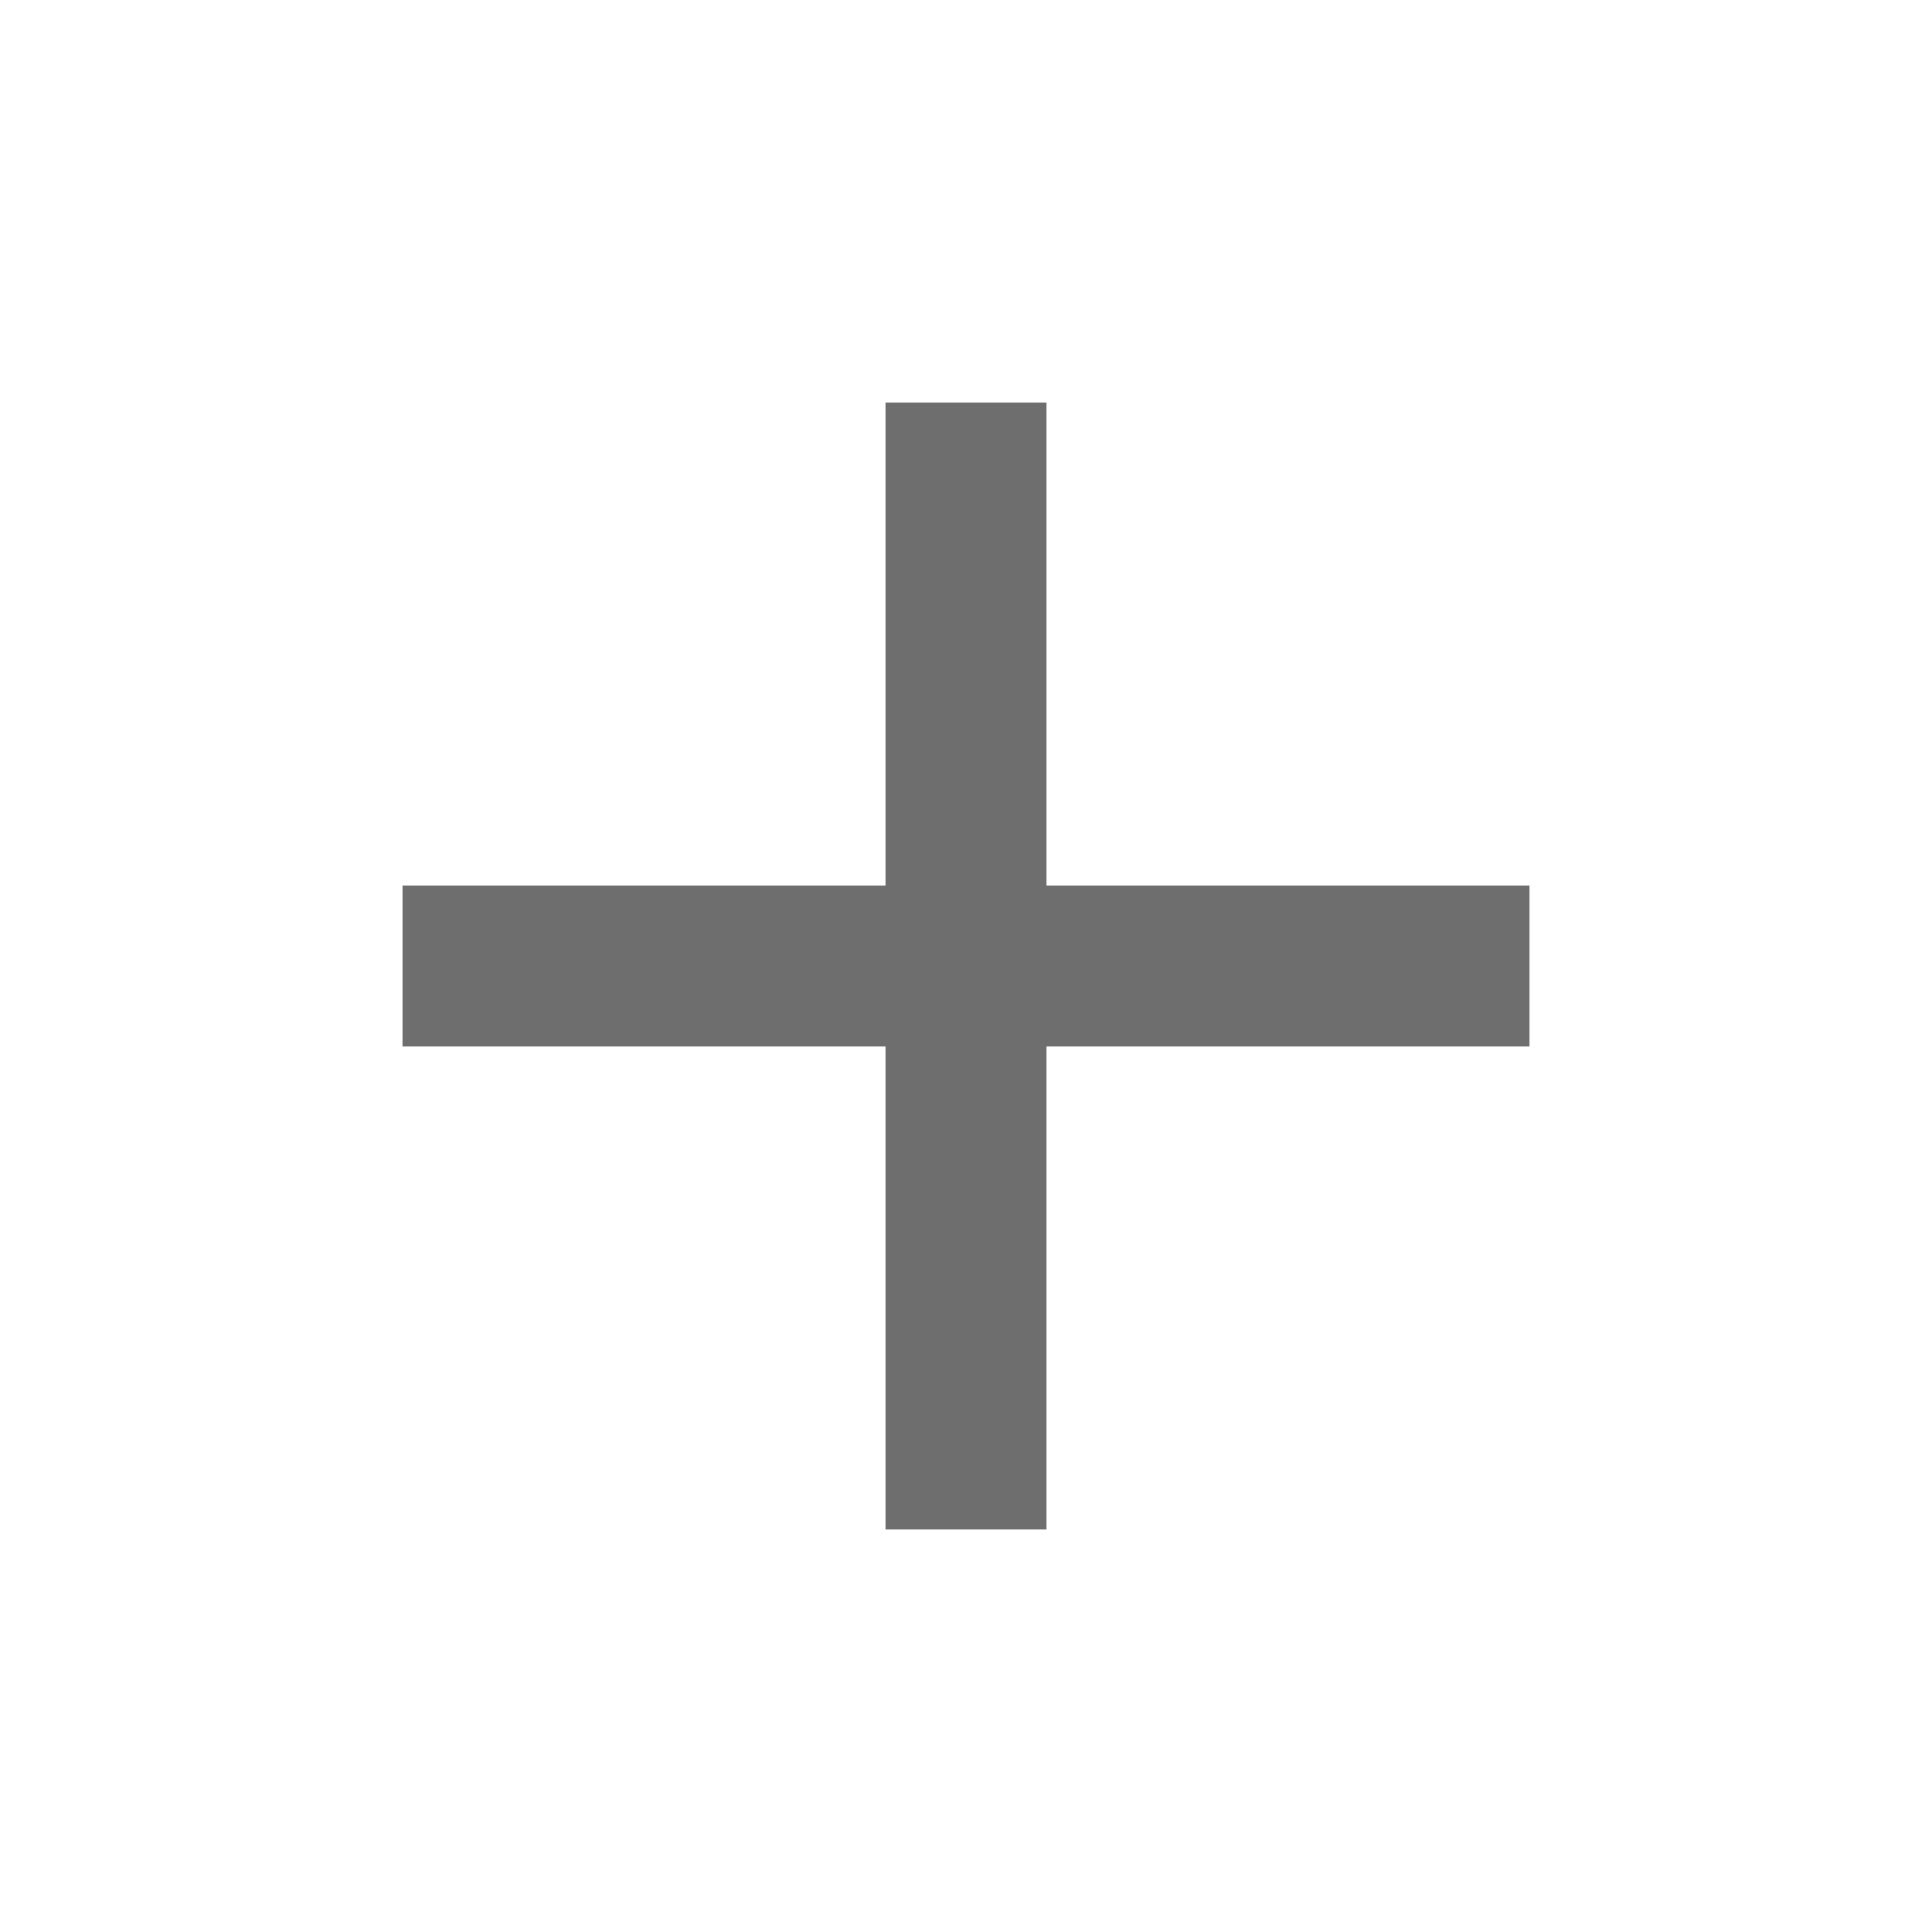
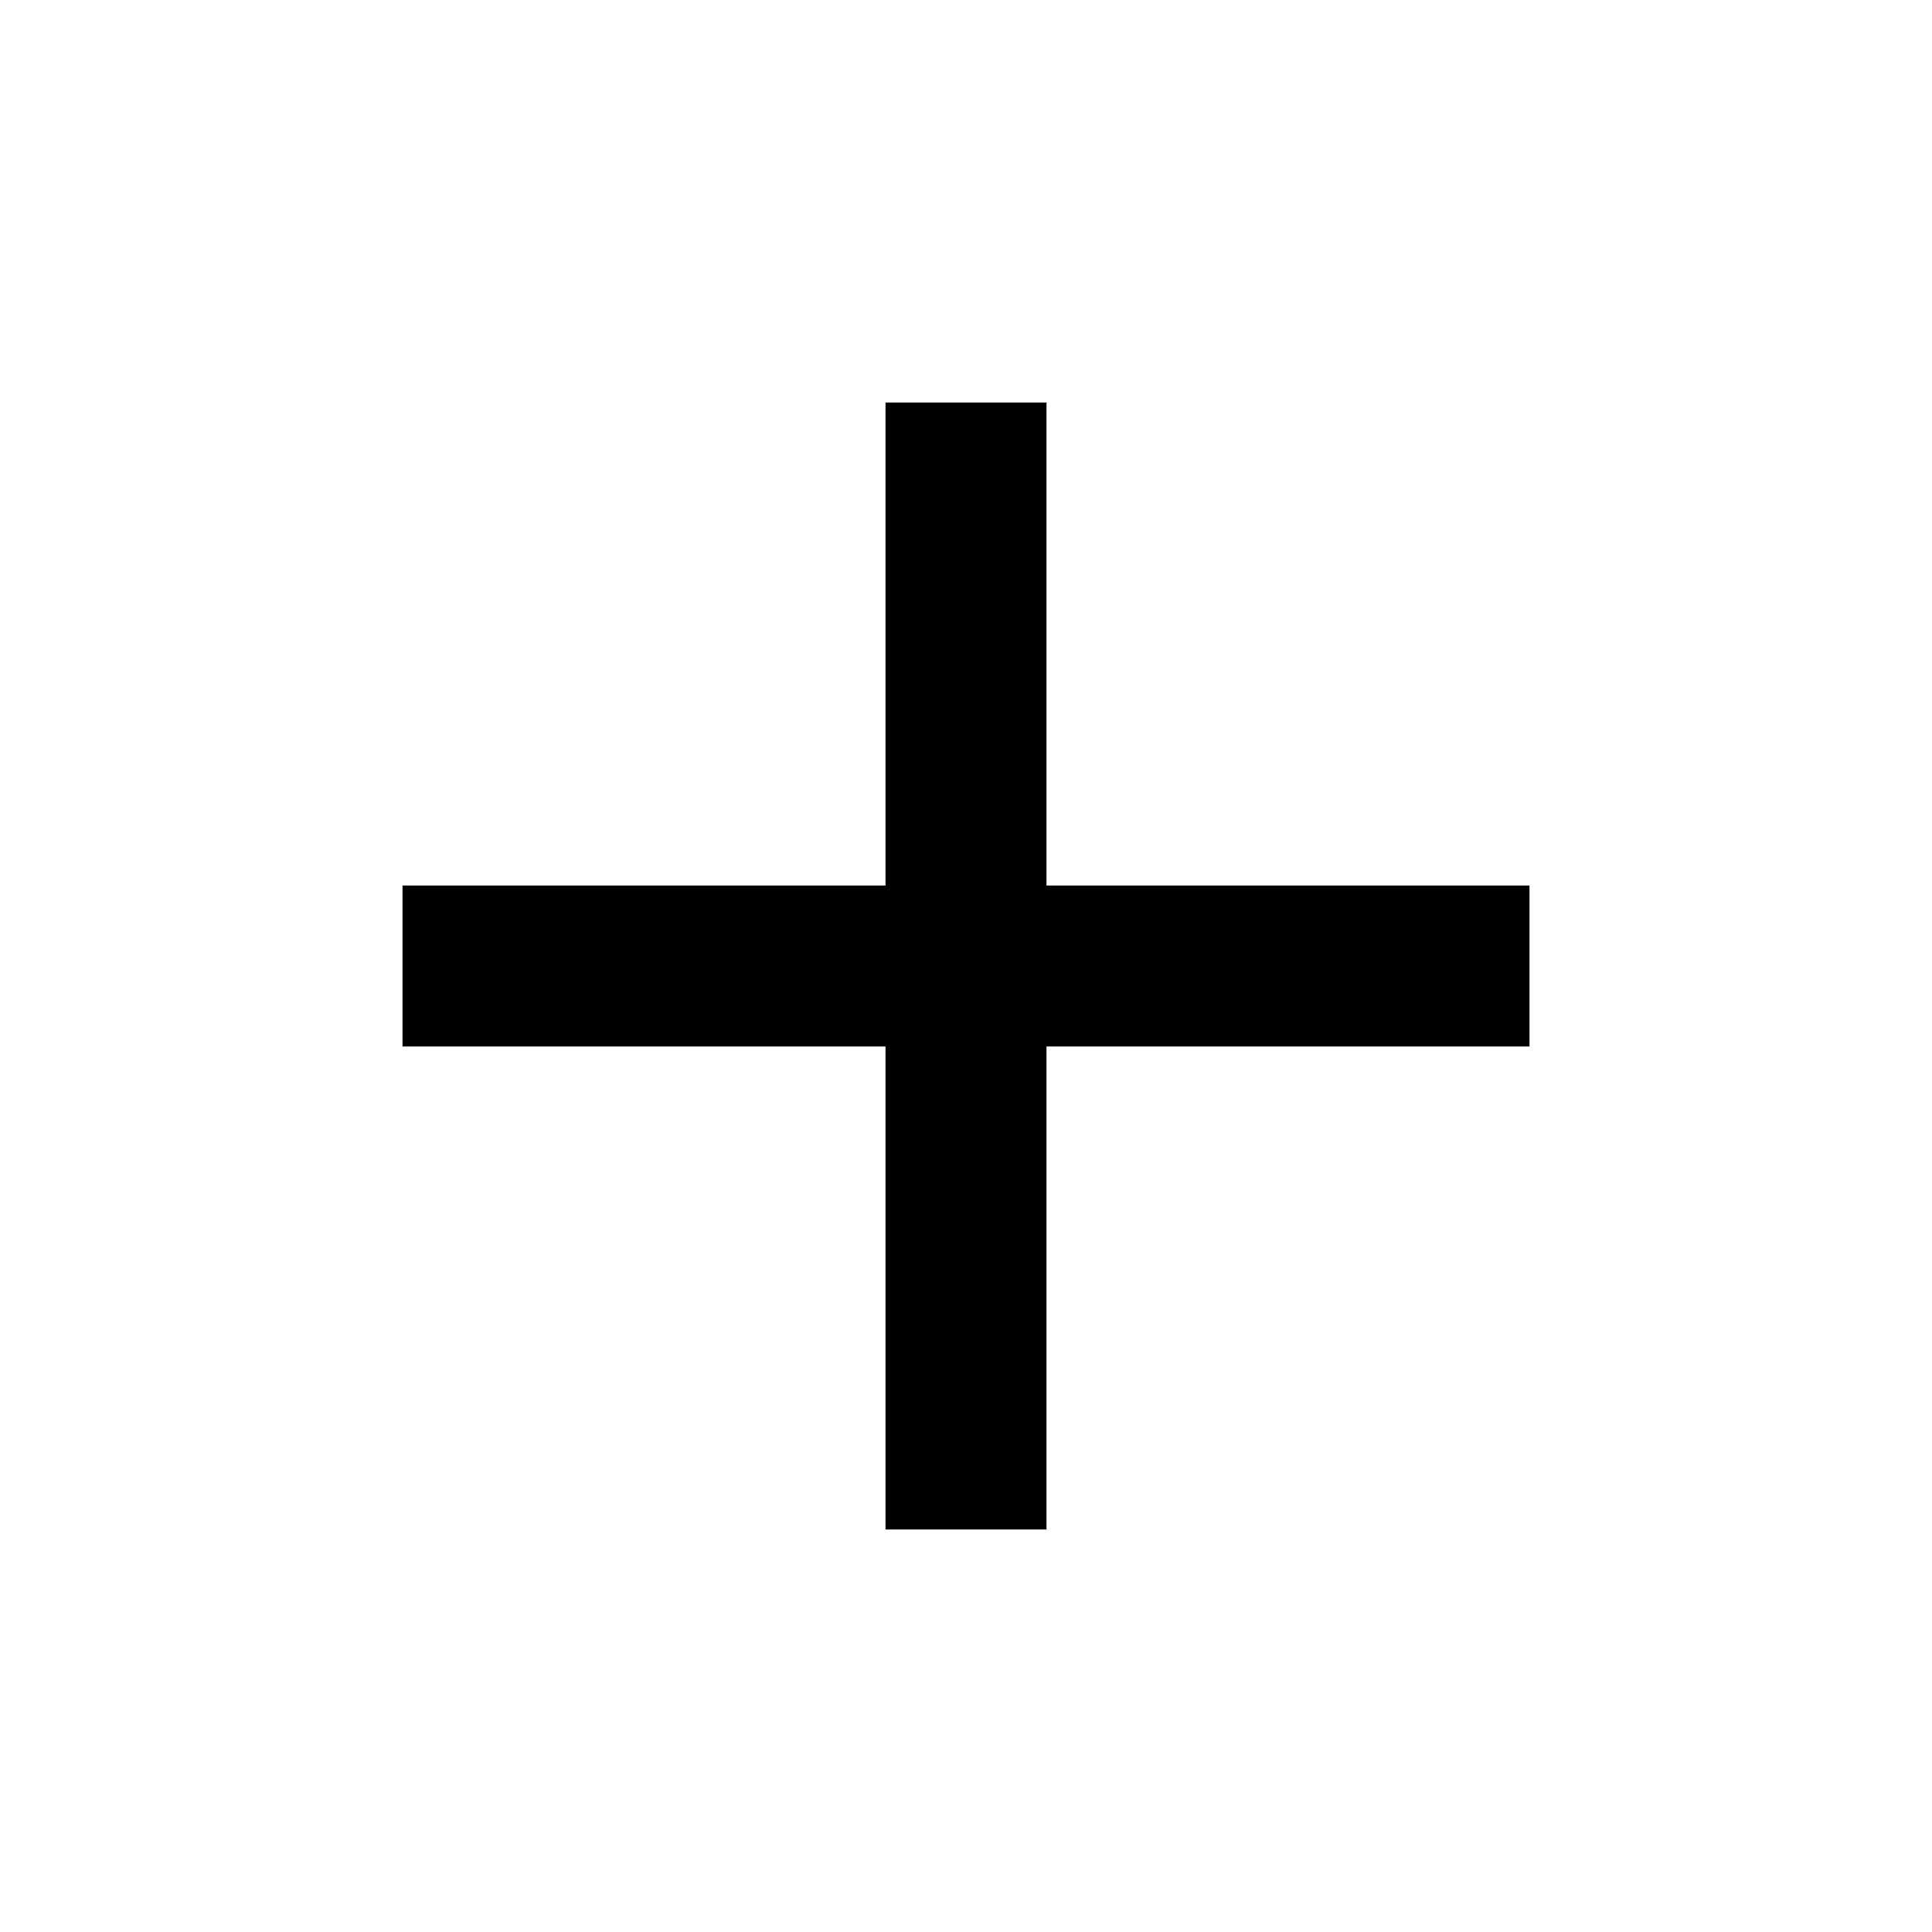
<svg xmlns="http://www.w3.org/2000/svg" width="32" height="32" viewBox="0 0 32 32" fill="none">
-   <path d="M25.333 17.333H17.333V25.333H14.667V17.333H6.667V14.667H14.667V6.667H17.333V14.667H25.333V17.333Z" fill="#6E6E6E" />
+   <path d="M25.333 17.333H17.333V25.333H14.667V17.333H6.667V14.667H14.667V6.667H17.333V14.667H25.333V17.333Z" fill="currentColor" />
</svg>
